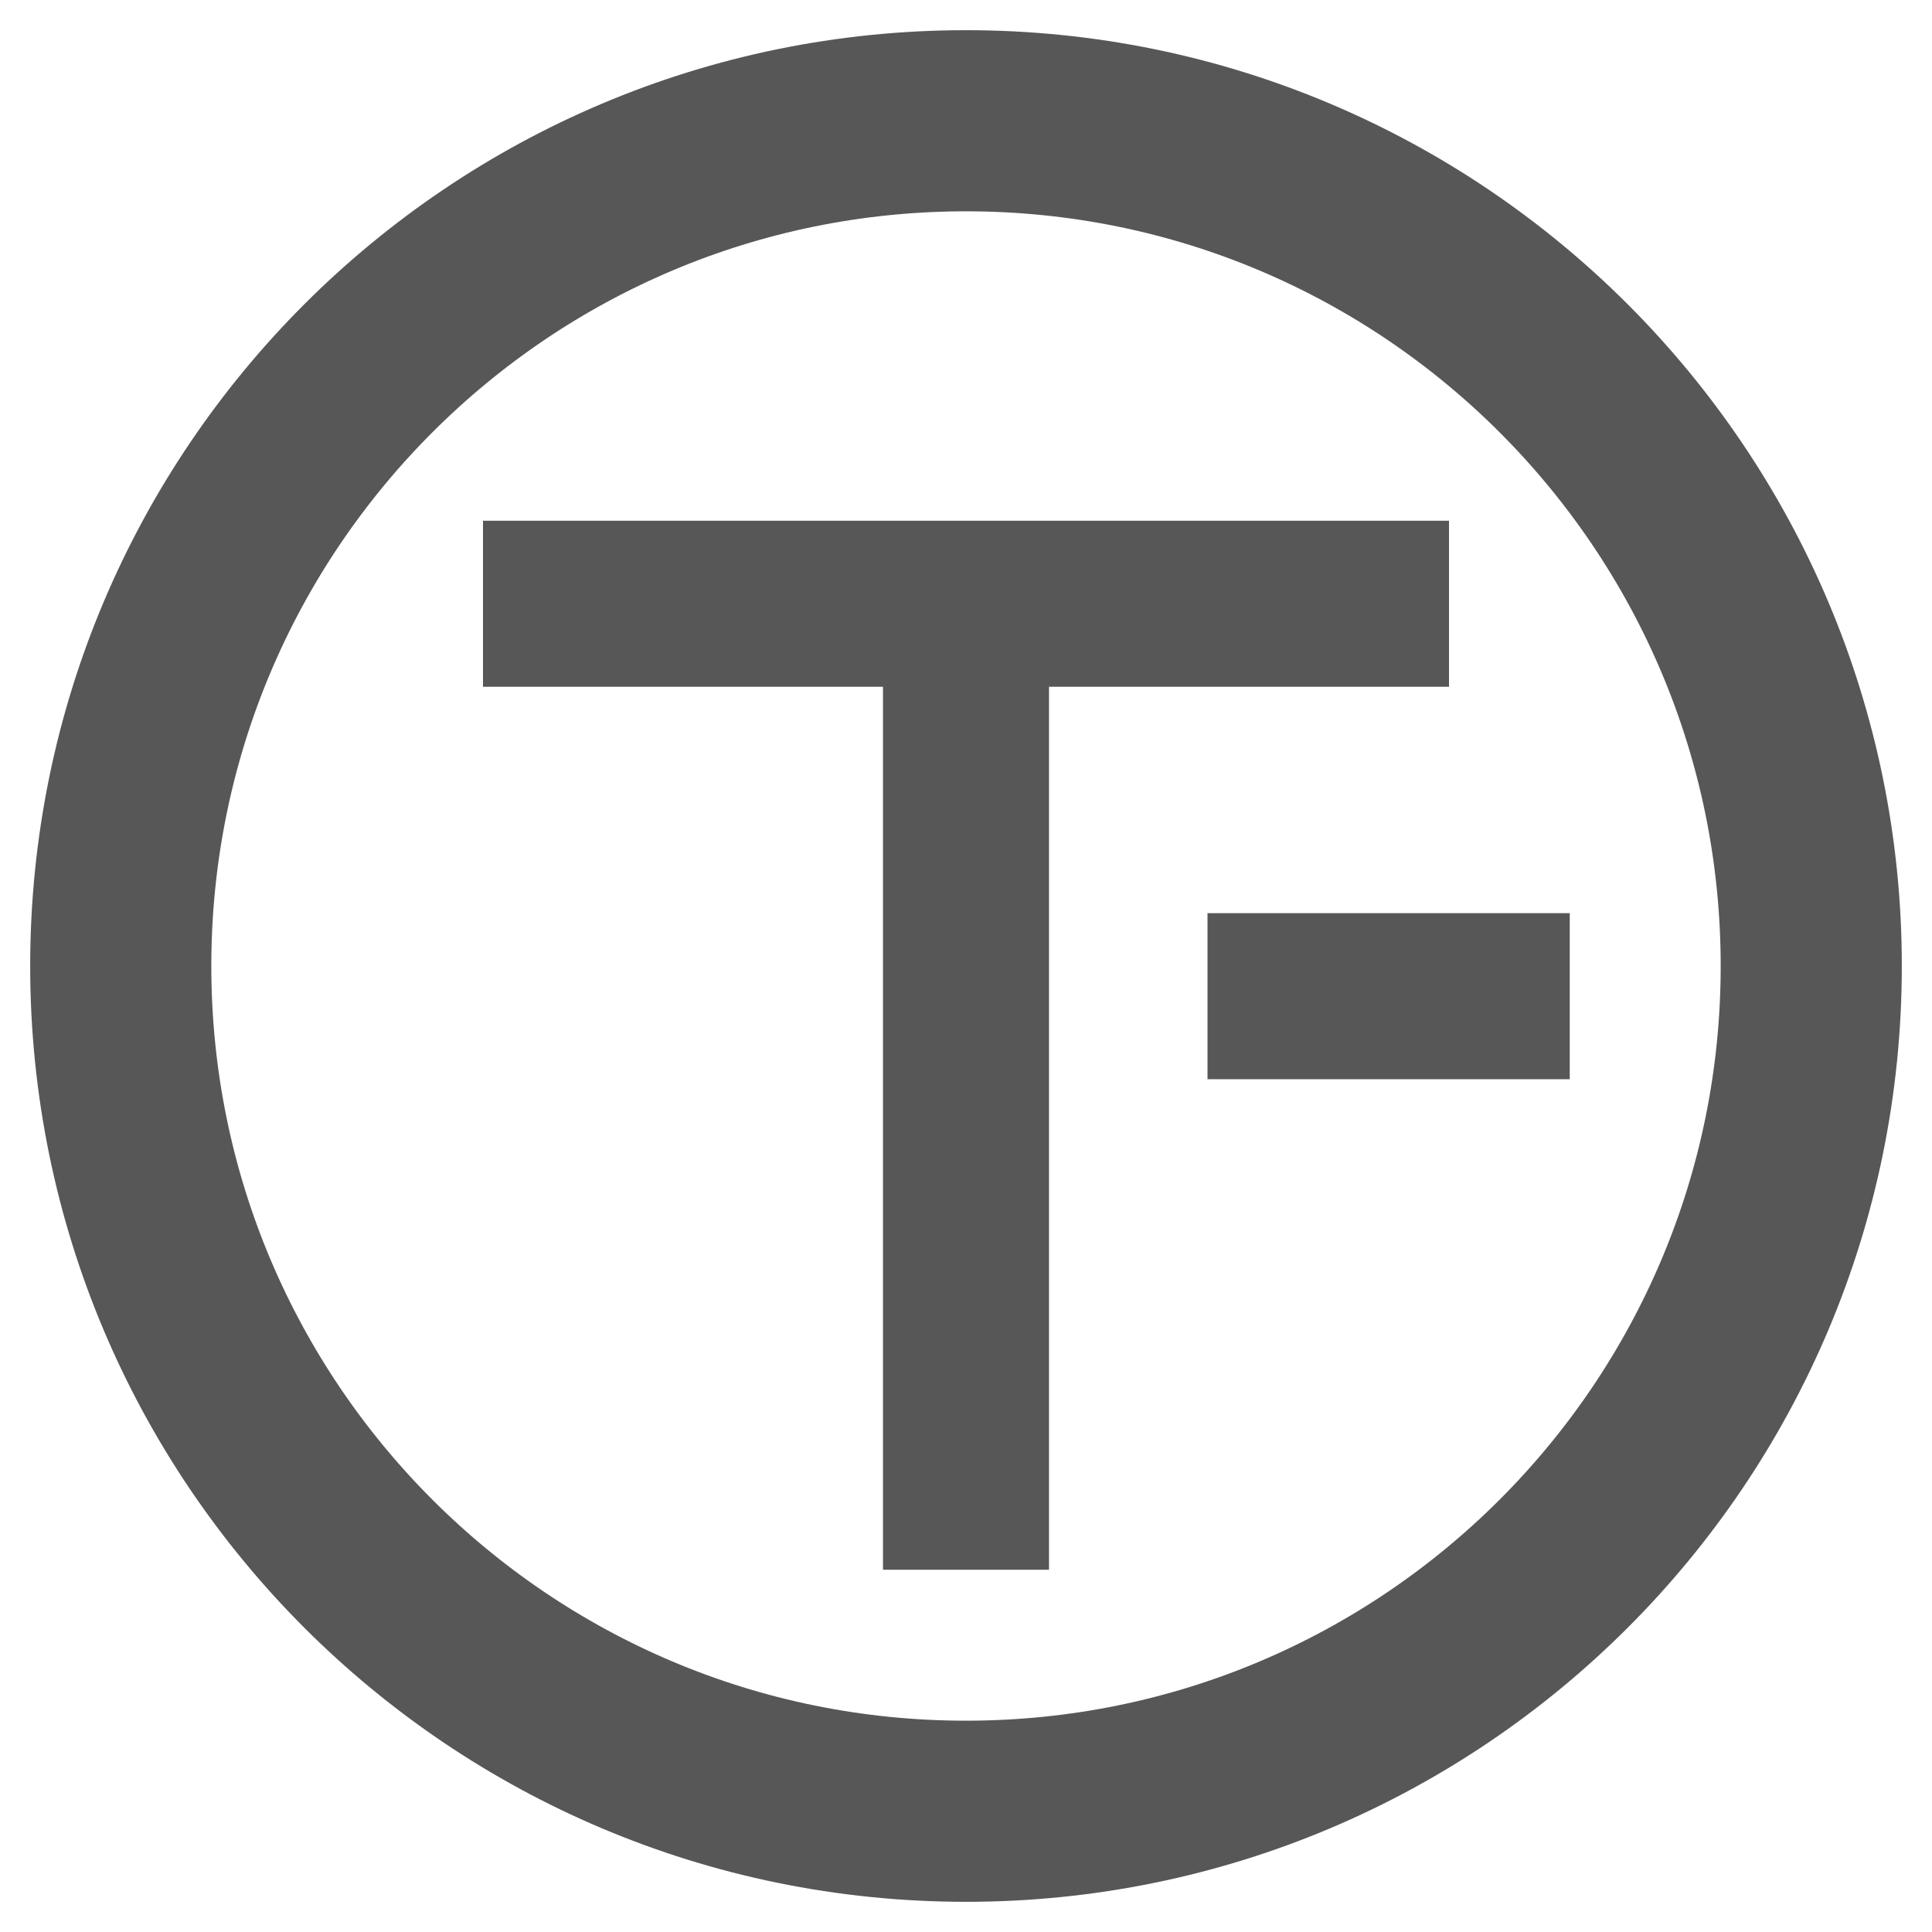
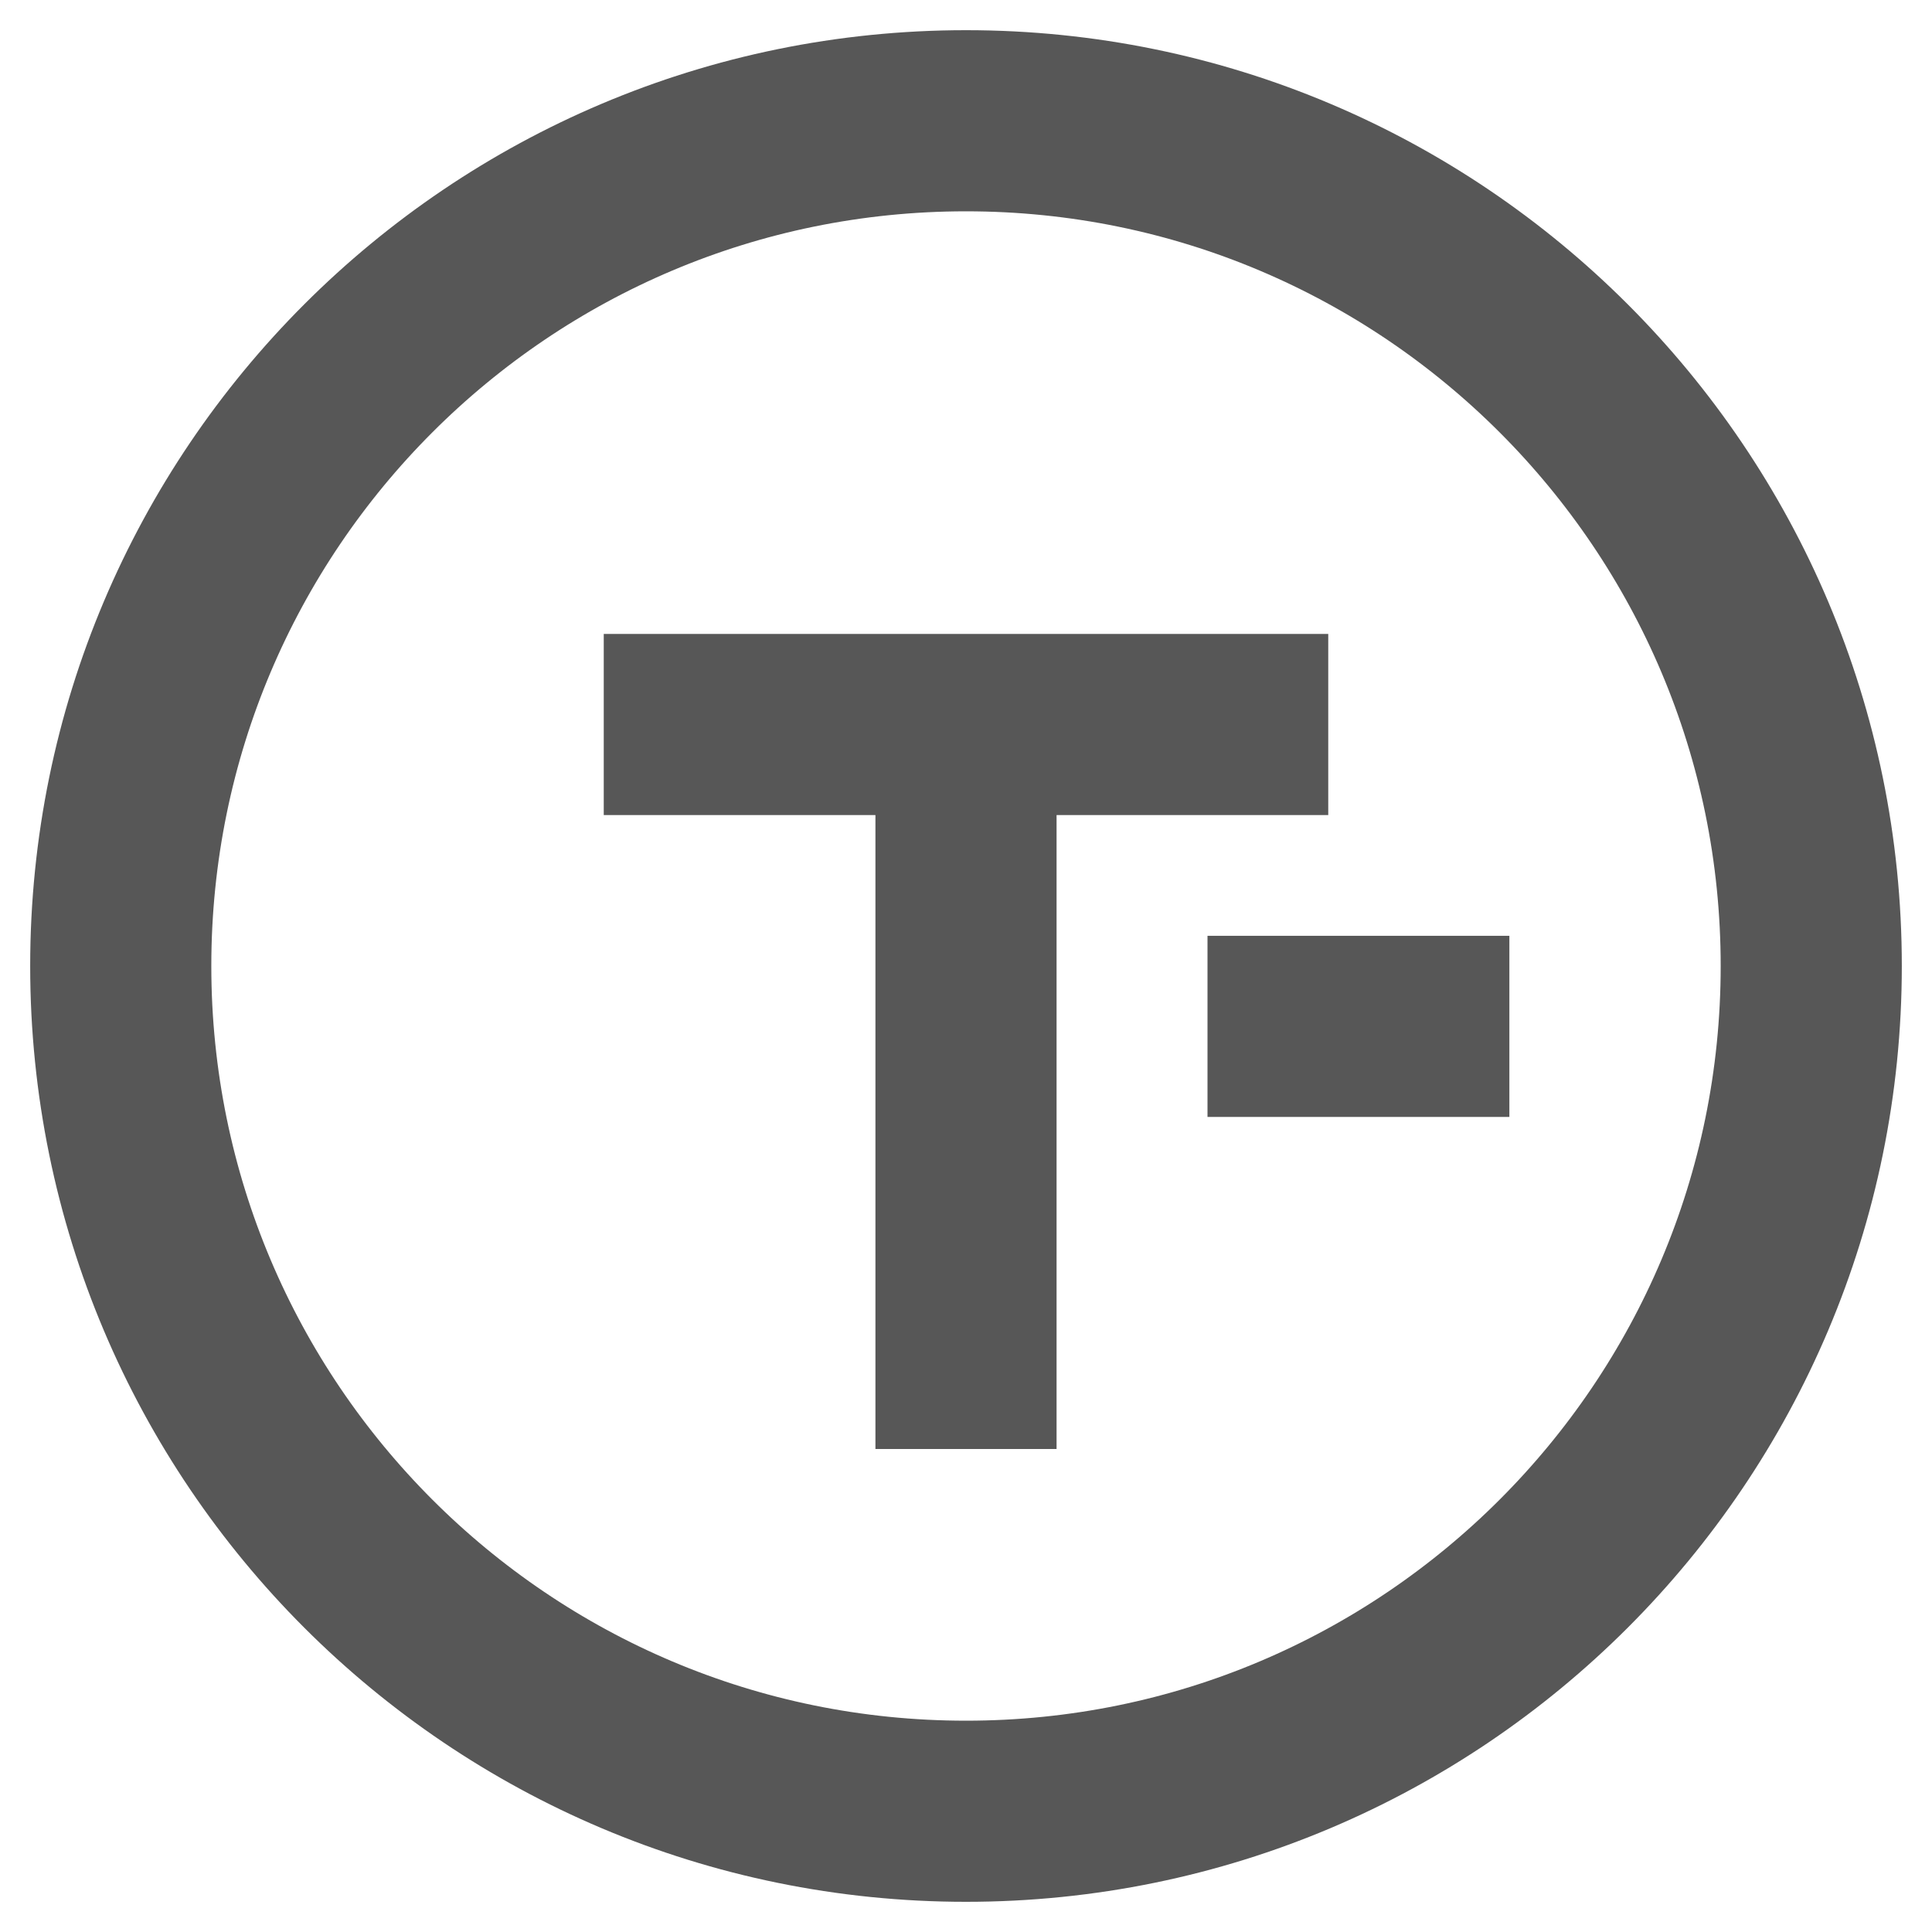
<svg xmlns="http://www.w3.org/2000/svg" width="128px" height="128px" viewBox="0 0 128 128" version="1.1">
  <circle cx="64" cy="64" r="56" stroke="#575757" stroke-width="12" fill="none" />
-   <line x1="32" x2="96" y1="40" y2="40" stroke="#575757" stroke-width="11" />
-   <line x1="64" x2="64" y1="40" y2="104" stroke="#575757" stroke-width="11" />
-   <line x1="80" x2="104" y1="66" y2="66" stroke="#575757" stroke-width="11" />
+   <line x1="40" x2="88" y1="48" y2="48" stroke="#575757" stroke-width="12" />
+   <line x1="64" x2="64" y1="48" y2="96" stroke="#575757" stroke-width="12" />
+   <line x1="80" x2="100" y1="68" y2="68" stroke="#575757" stroke-width="12" />
</svg>
